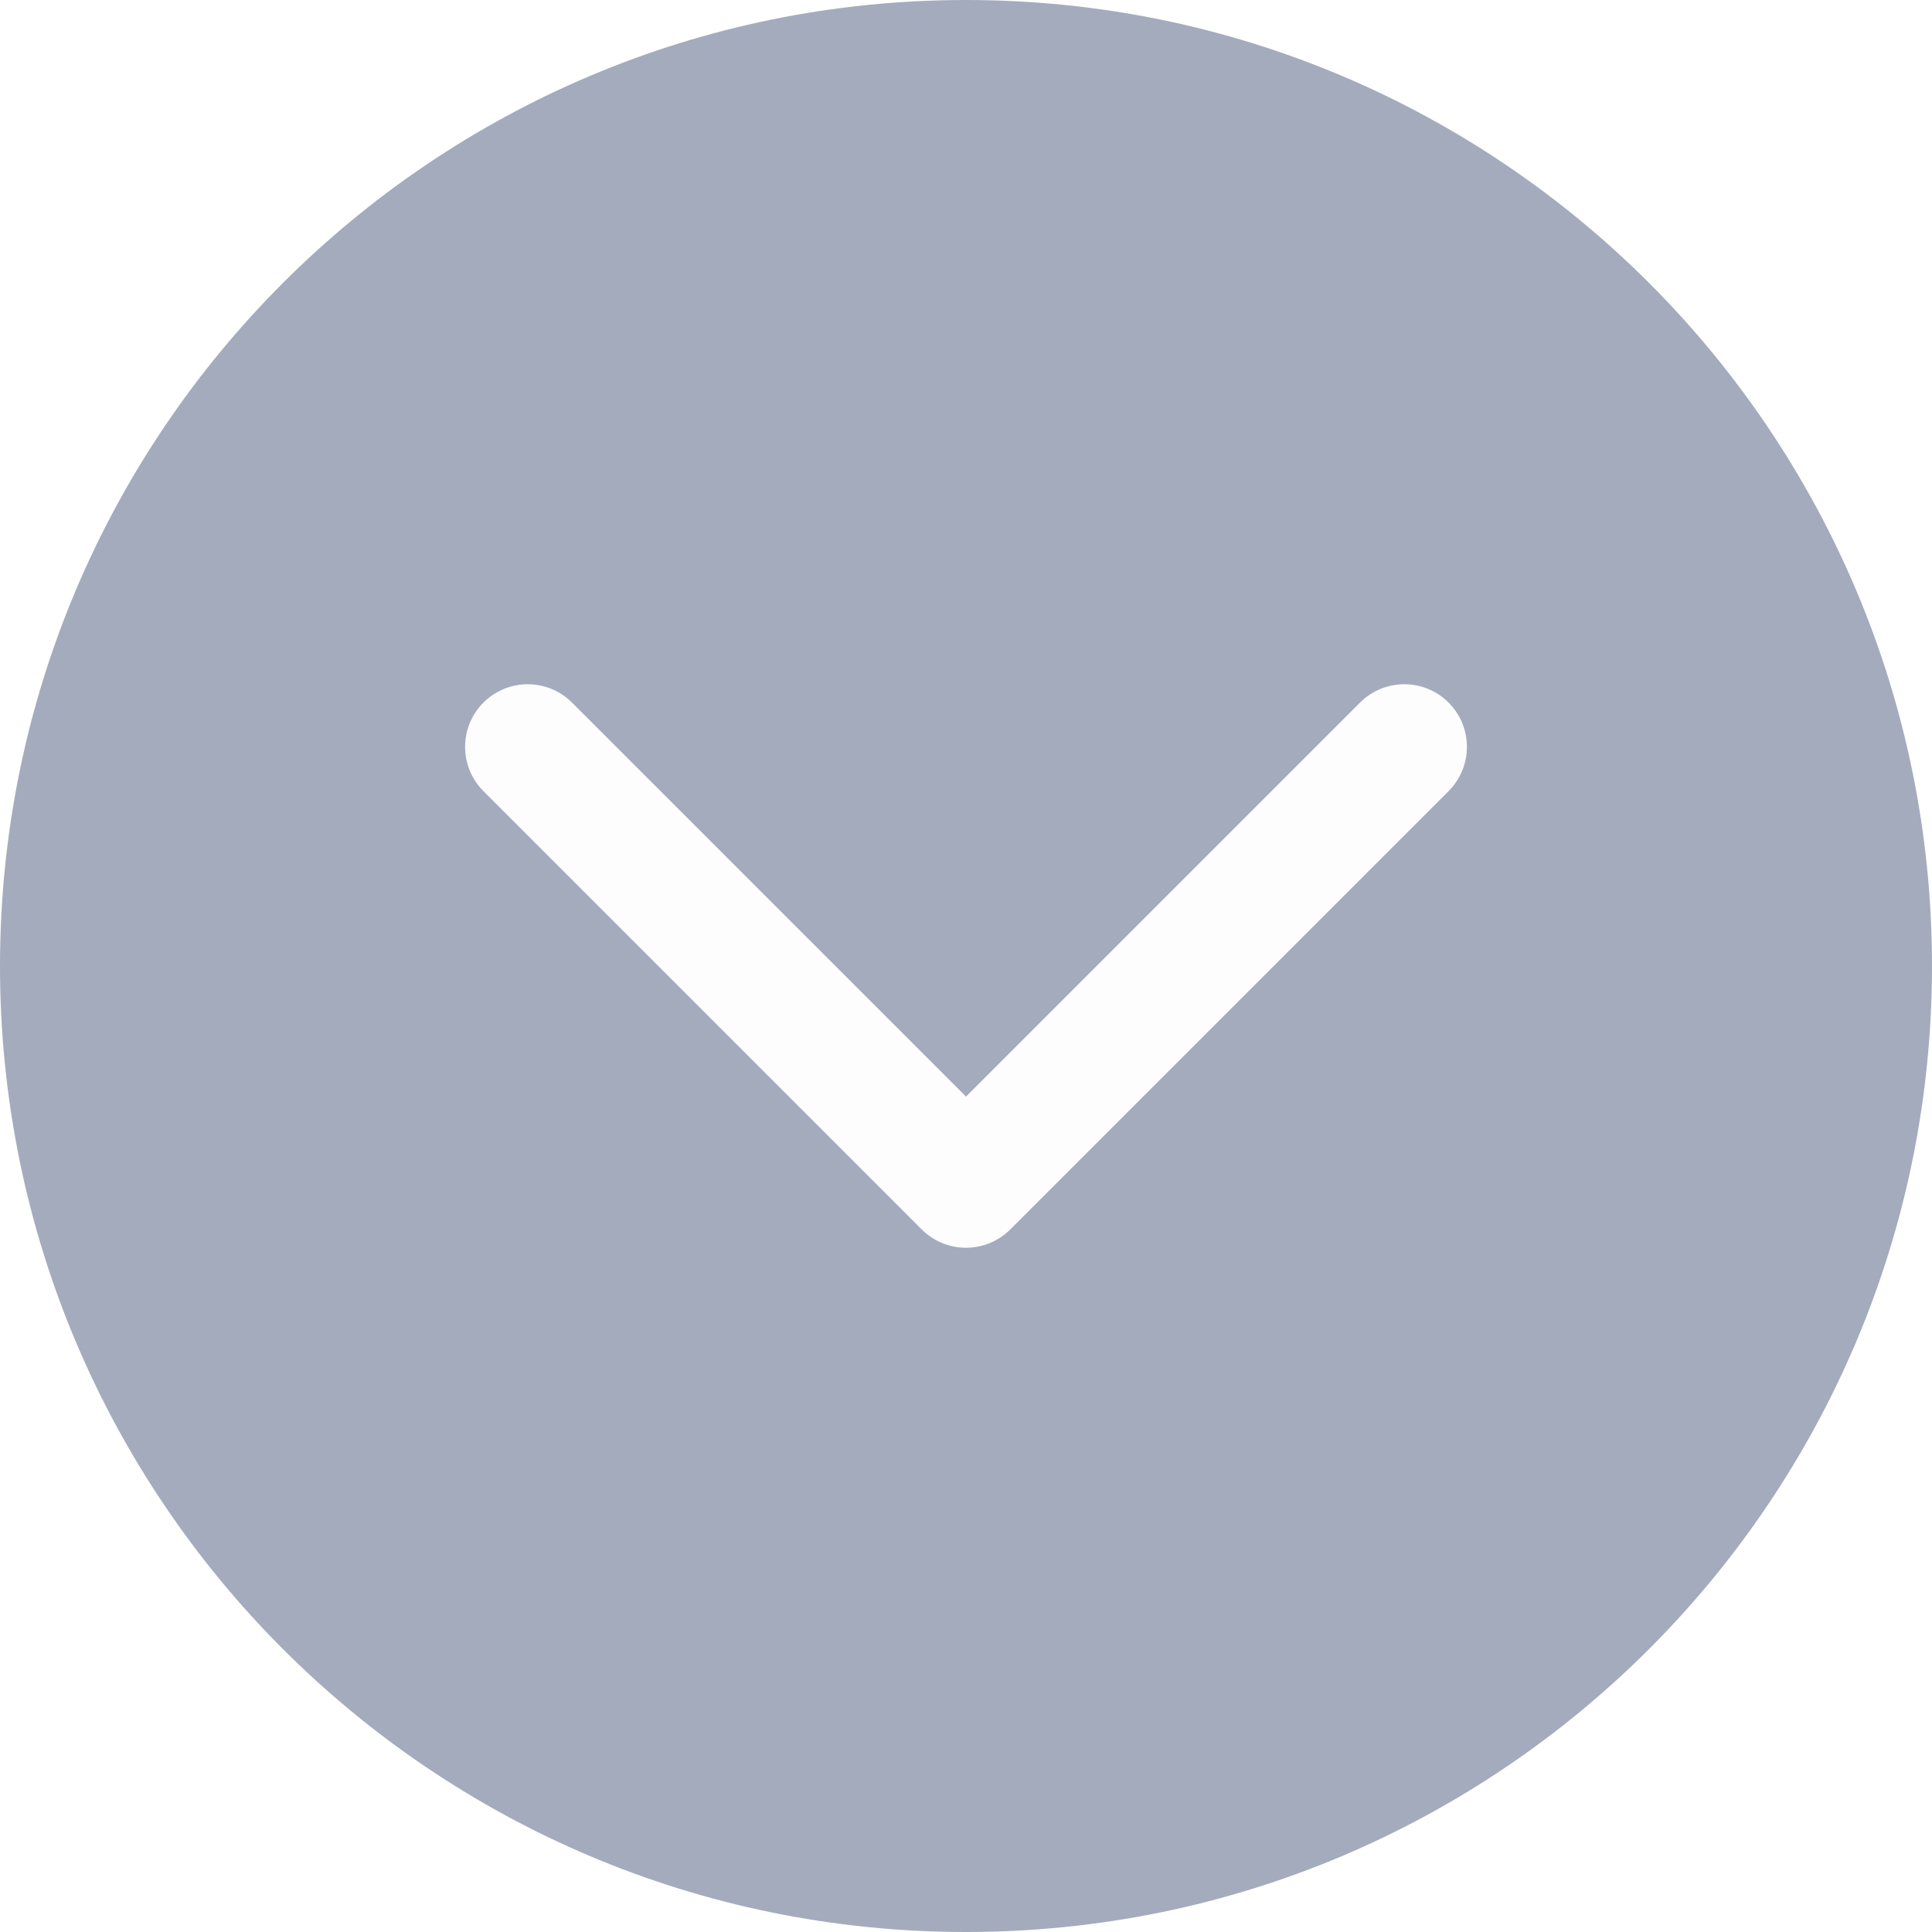
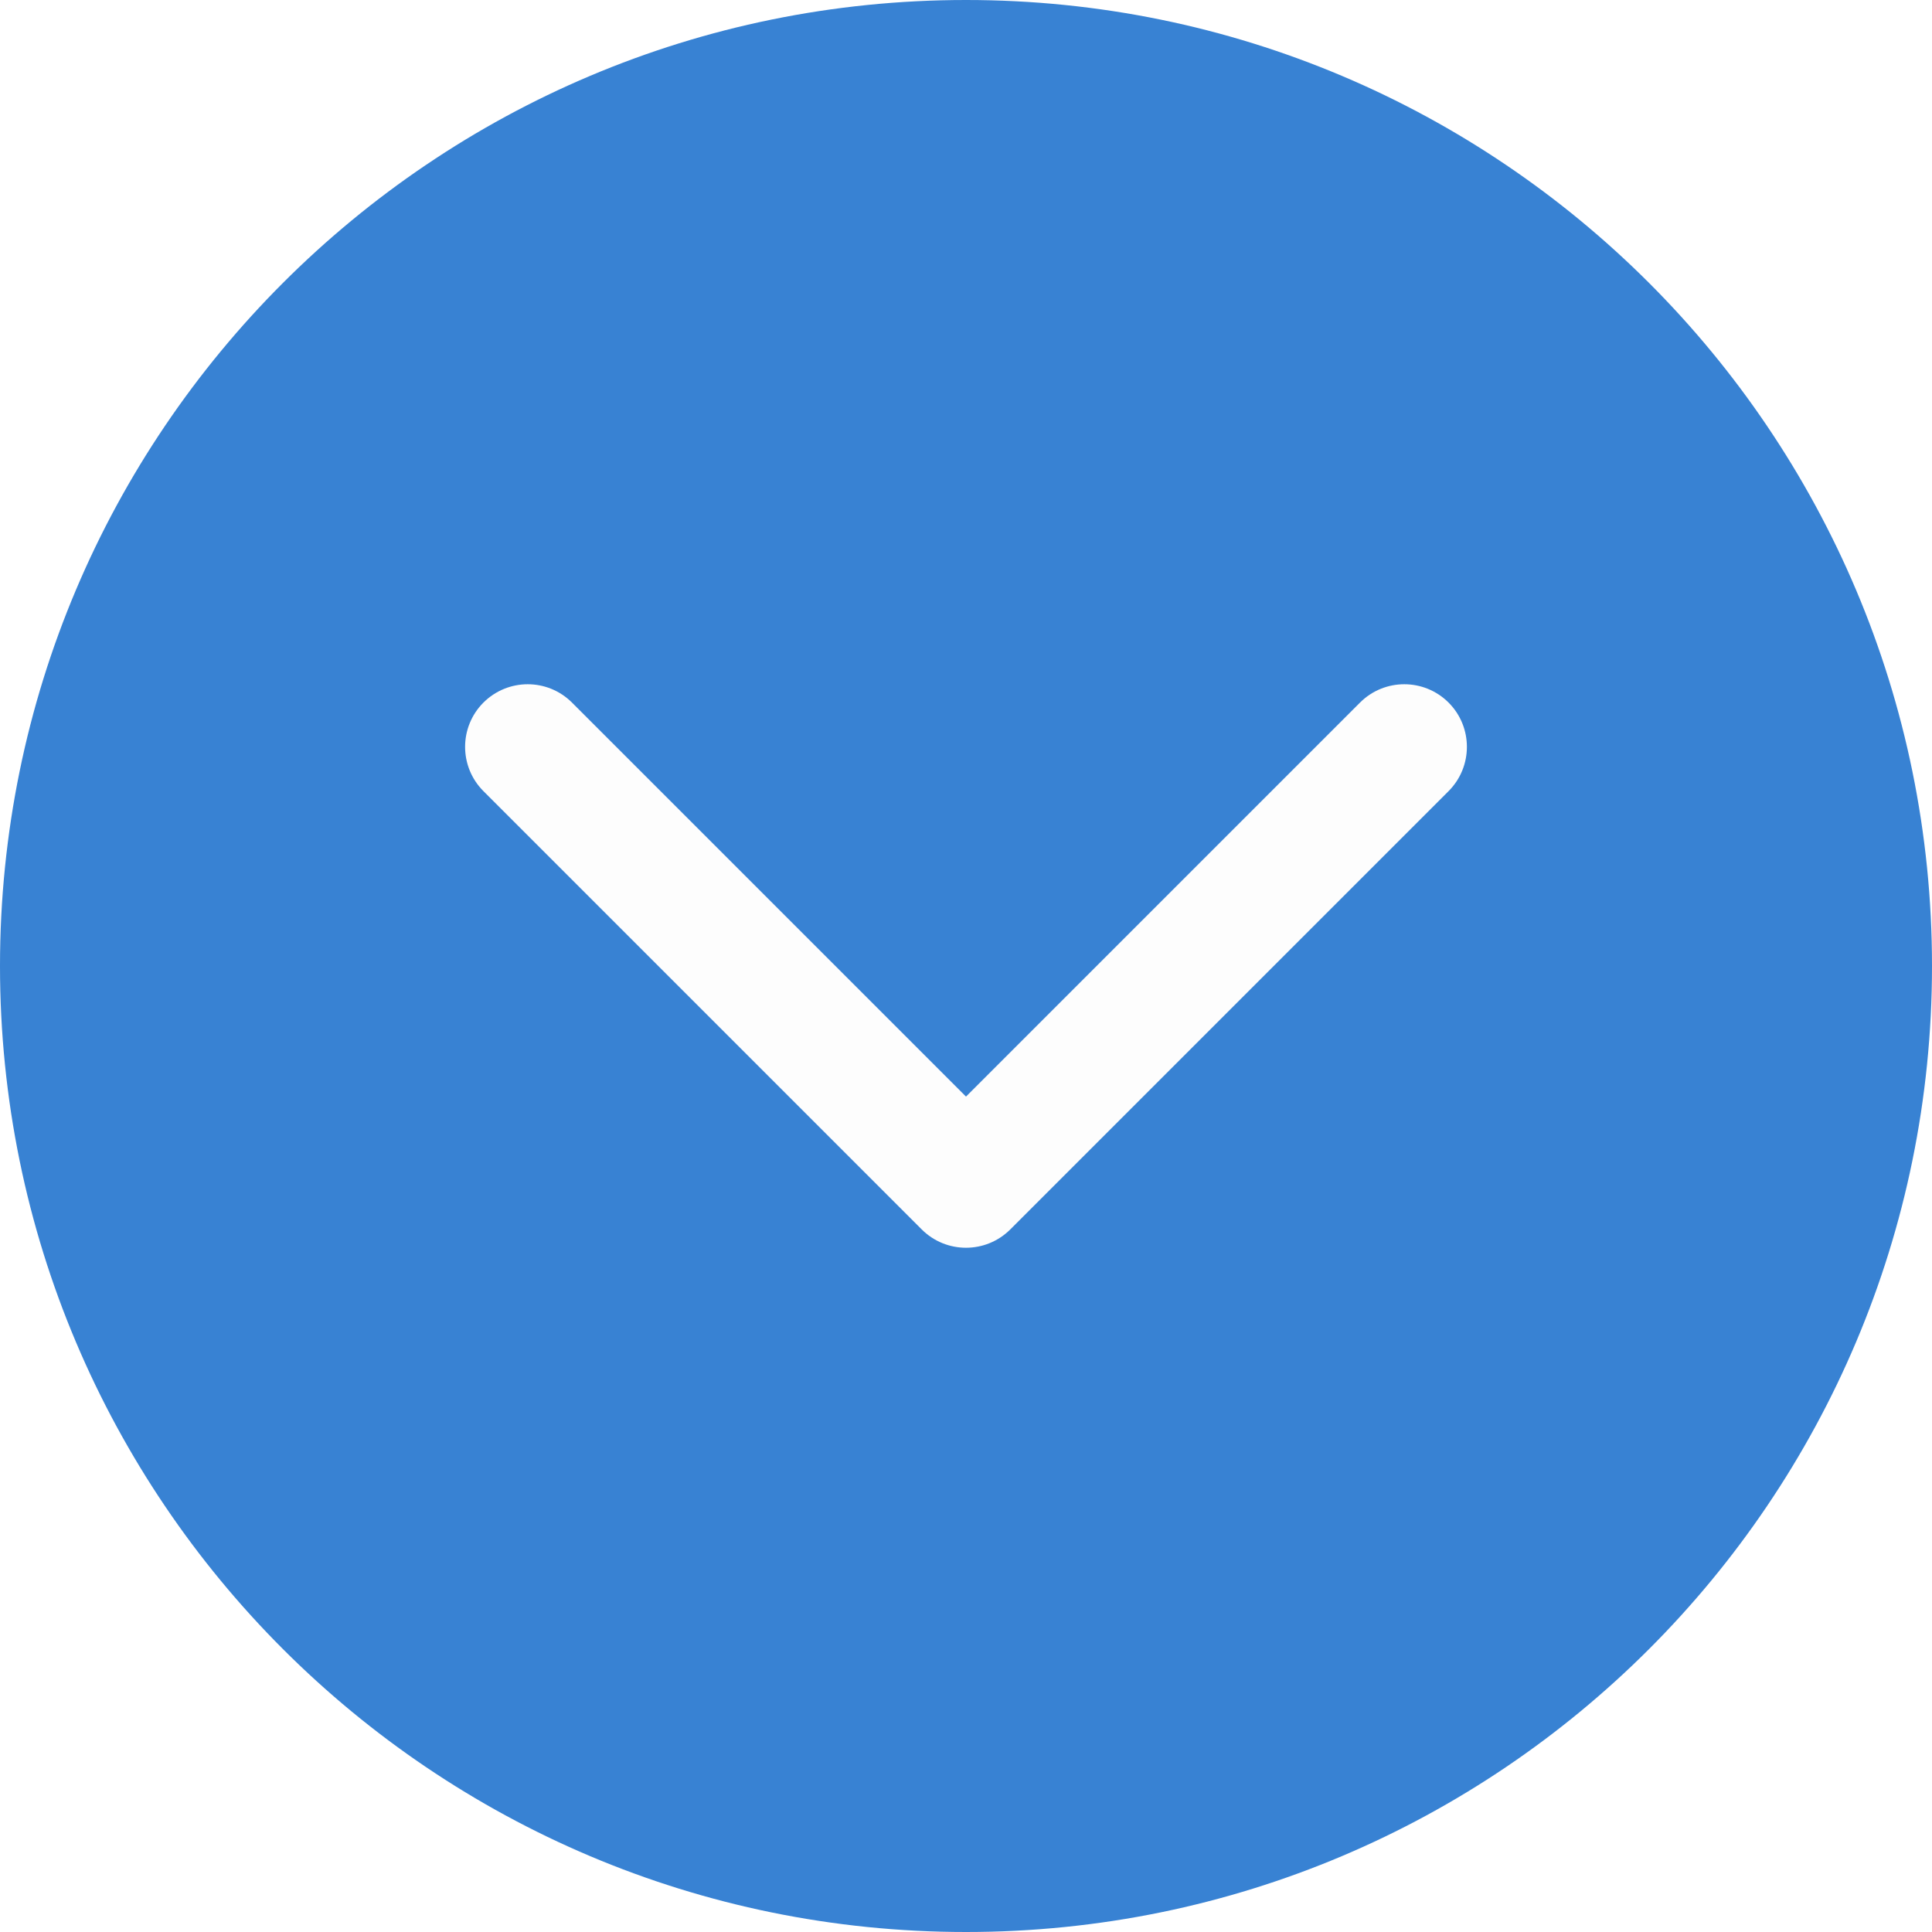
<svg xmlns="http://www.w3.org/2000/svg" preserveAspectRatio="none" overflow="visible" style="display: block;" width="26.88" height="26.88" viewBox="0 0 26.88 26.88" fill="none">
  <g id="Frame 2147234972">
-     <rect width="26.88" height="26.88" rx="13.44" fill="#A4ABBD" />
+     <rect width="26.88" height="26.88" rx="13.44" fill="#3882D3" />
    <path id="Shape" fill-rule="evenodd" clip-rule="evenodd" d="M12.824 17.105C13.164 17.445 13.716 17.445 14.056 17.105L20.154 11.007C20.494 10.667 20.494 10.115 20.154 9.775C19.814 9.435 19.262 9.435 18.922 9.775L13.44 15.257L7.958 9.775C7.618 9.435 7.067 9.435 6.726 9.775C6.386 10.115 6.386 10.667 6.726 11.007L12.824 17.105Z" fill="#FDFDFD" />
  </g>
</svg>
